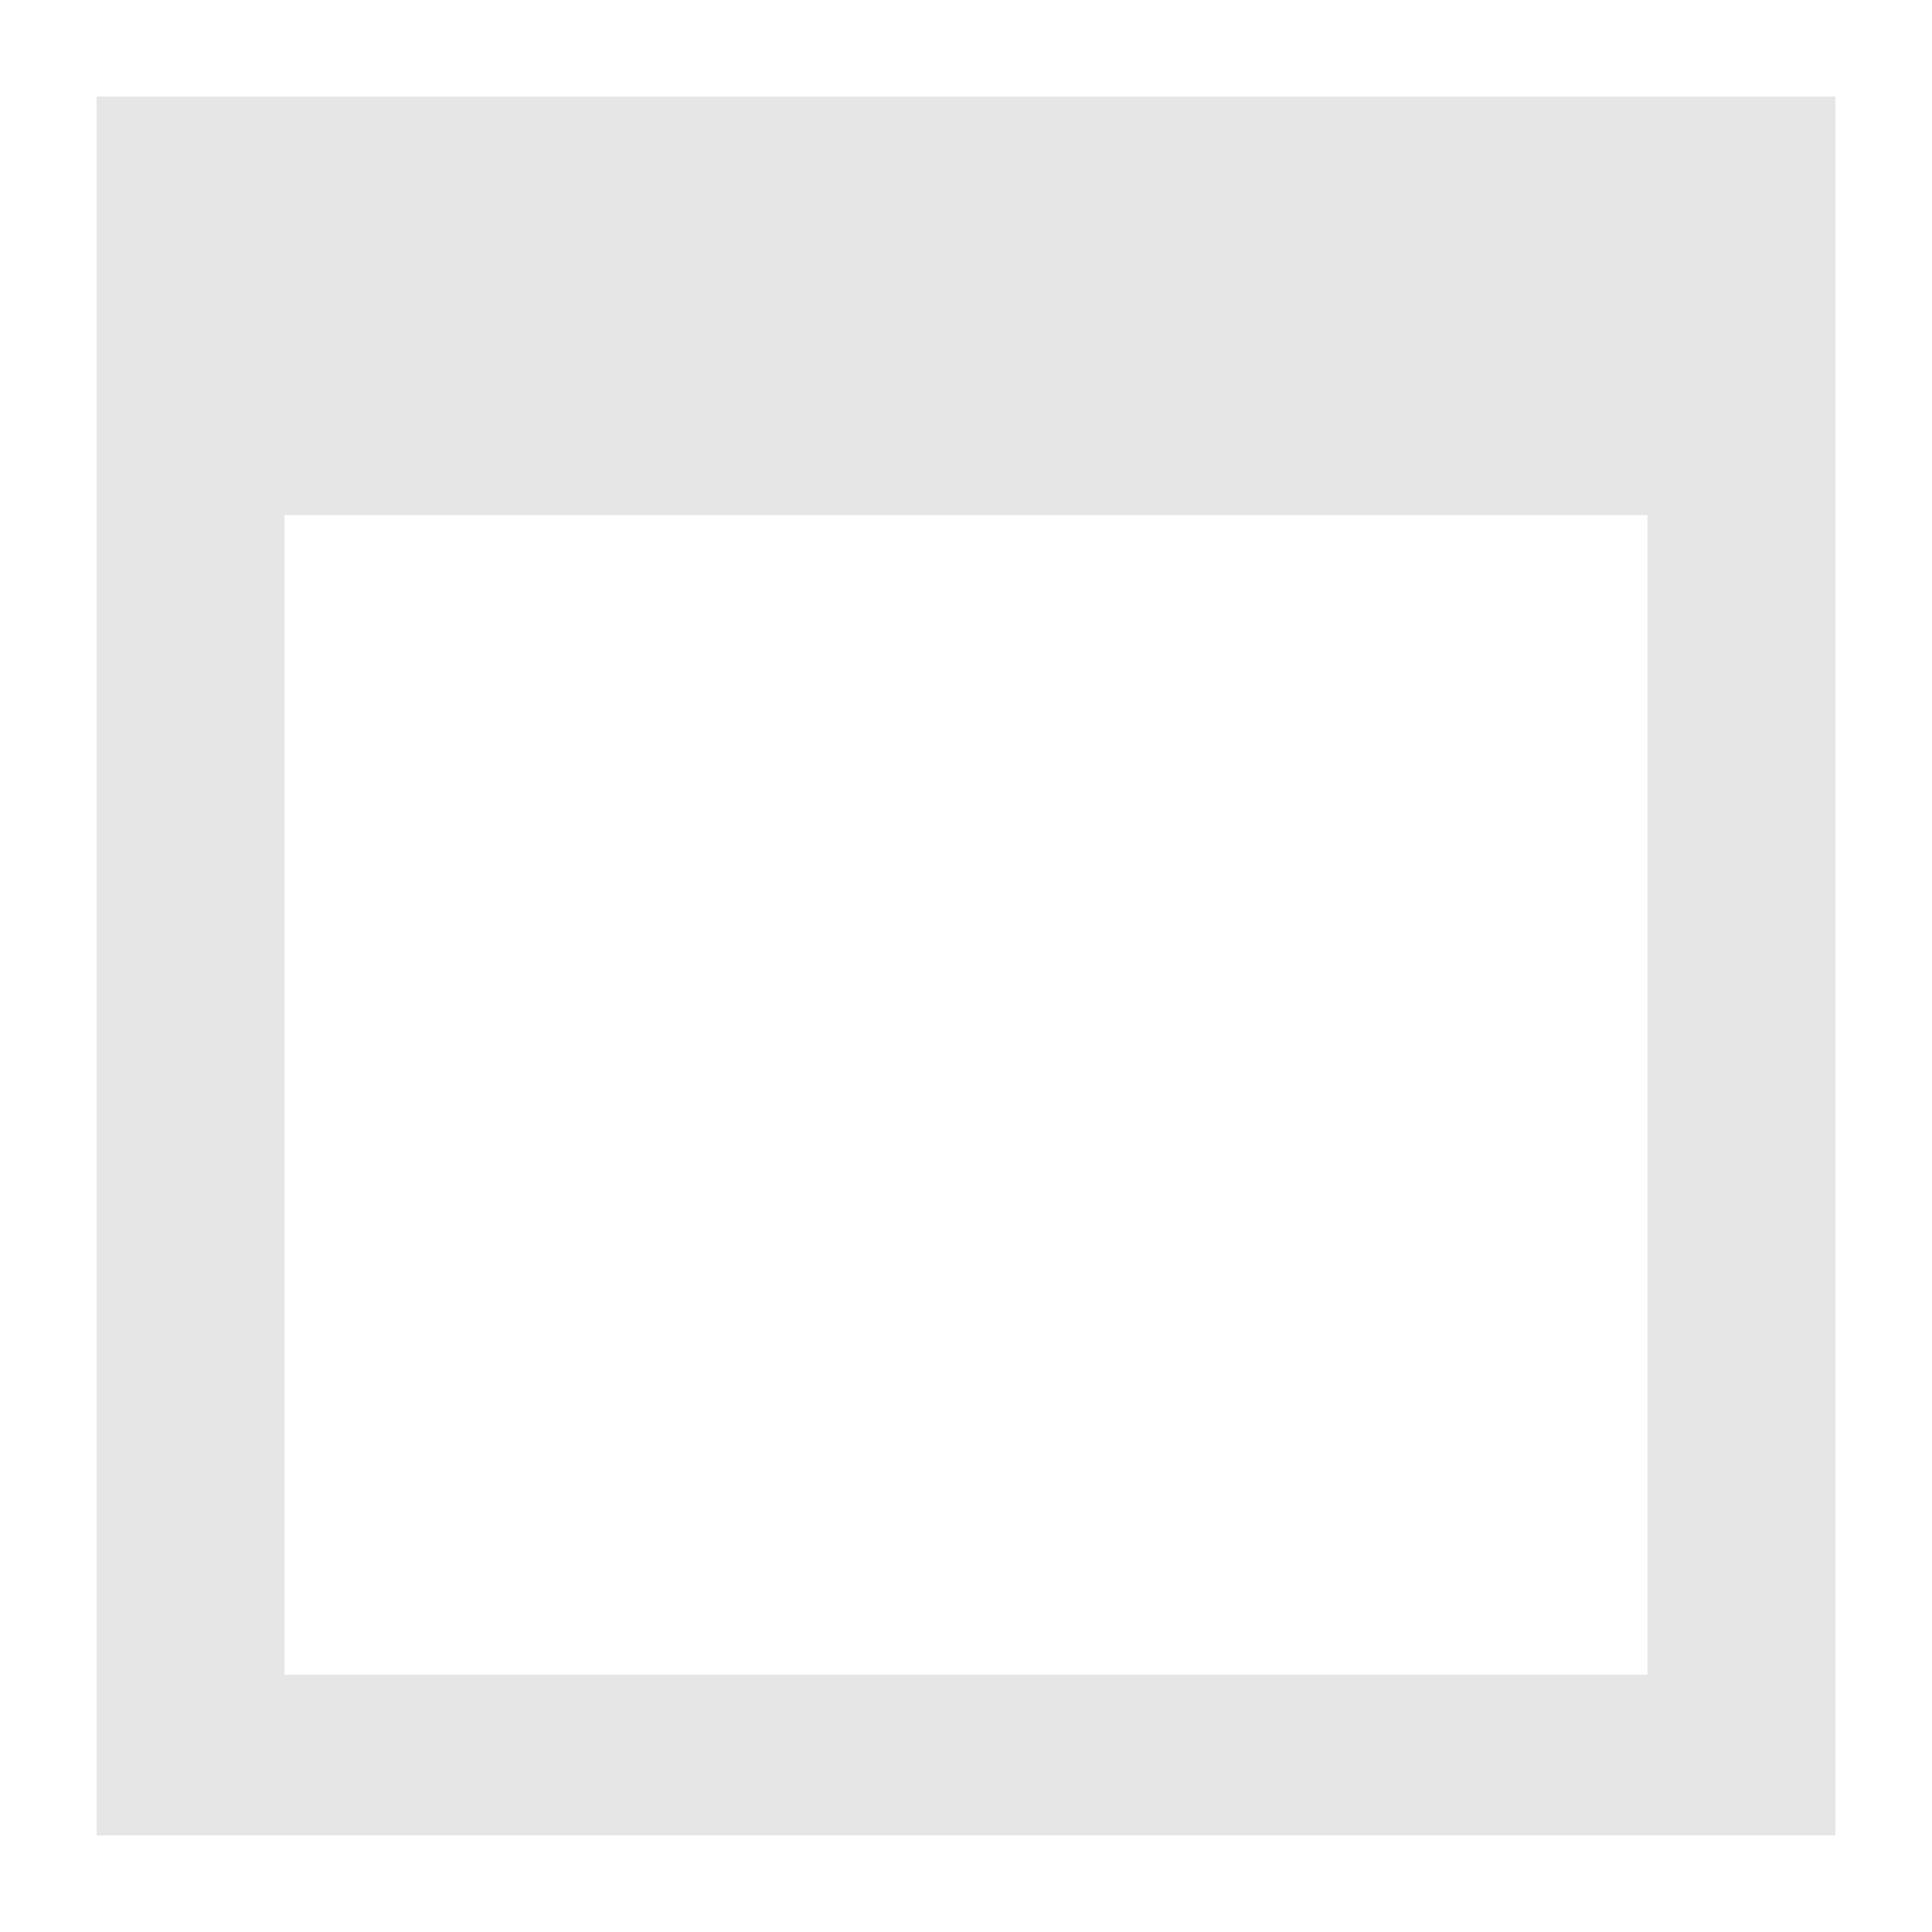
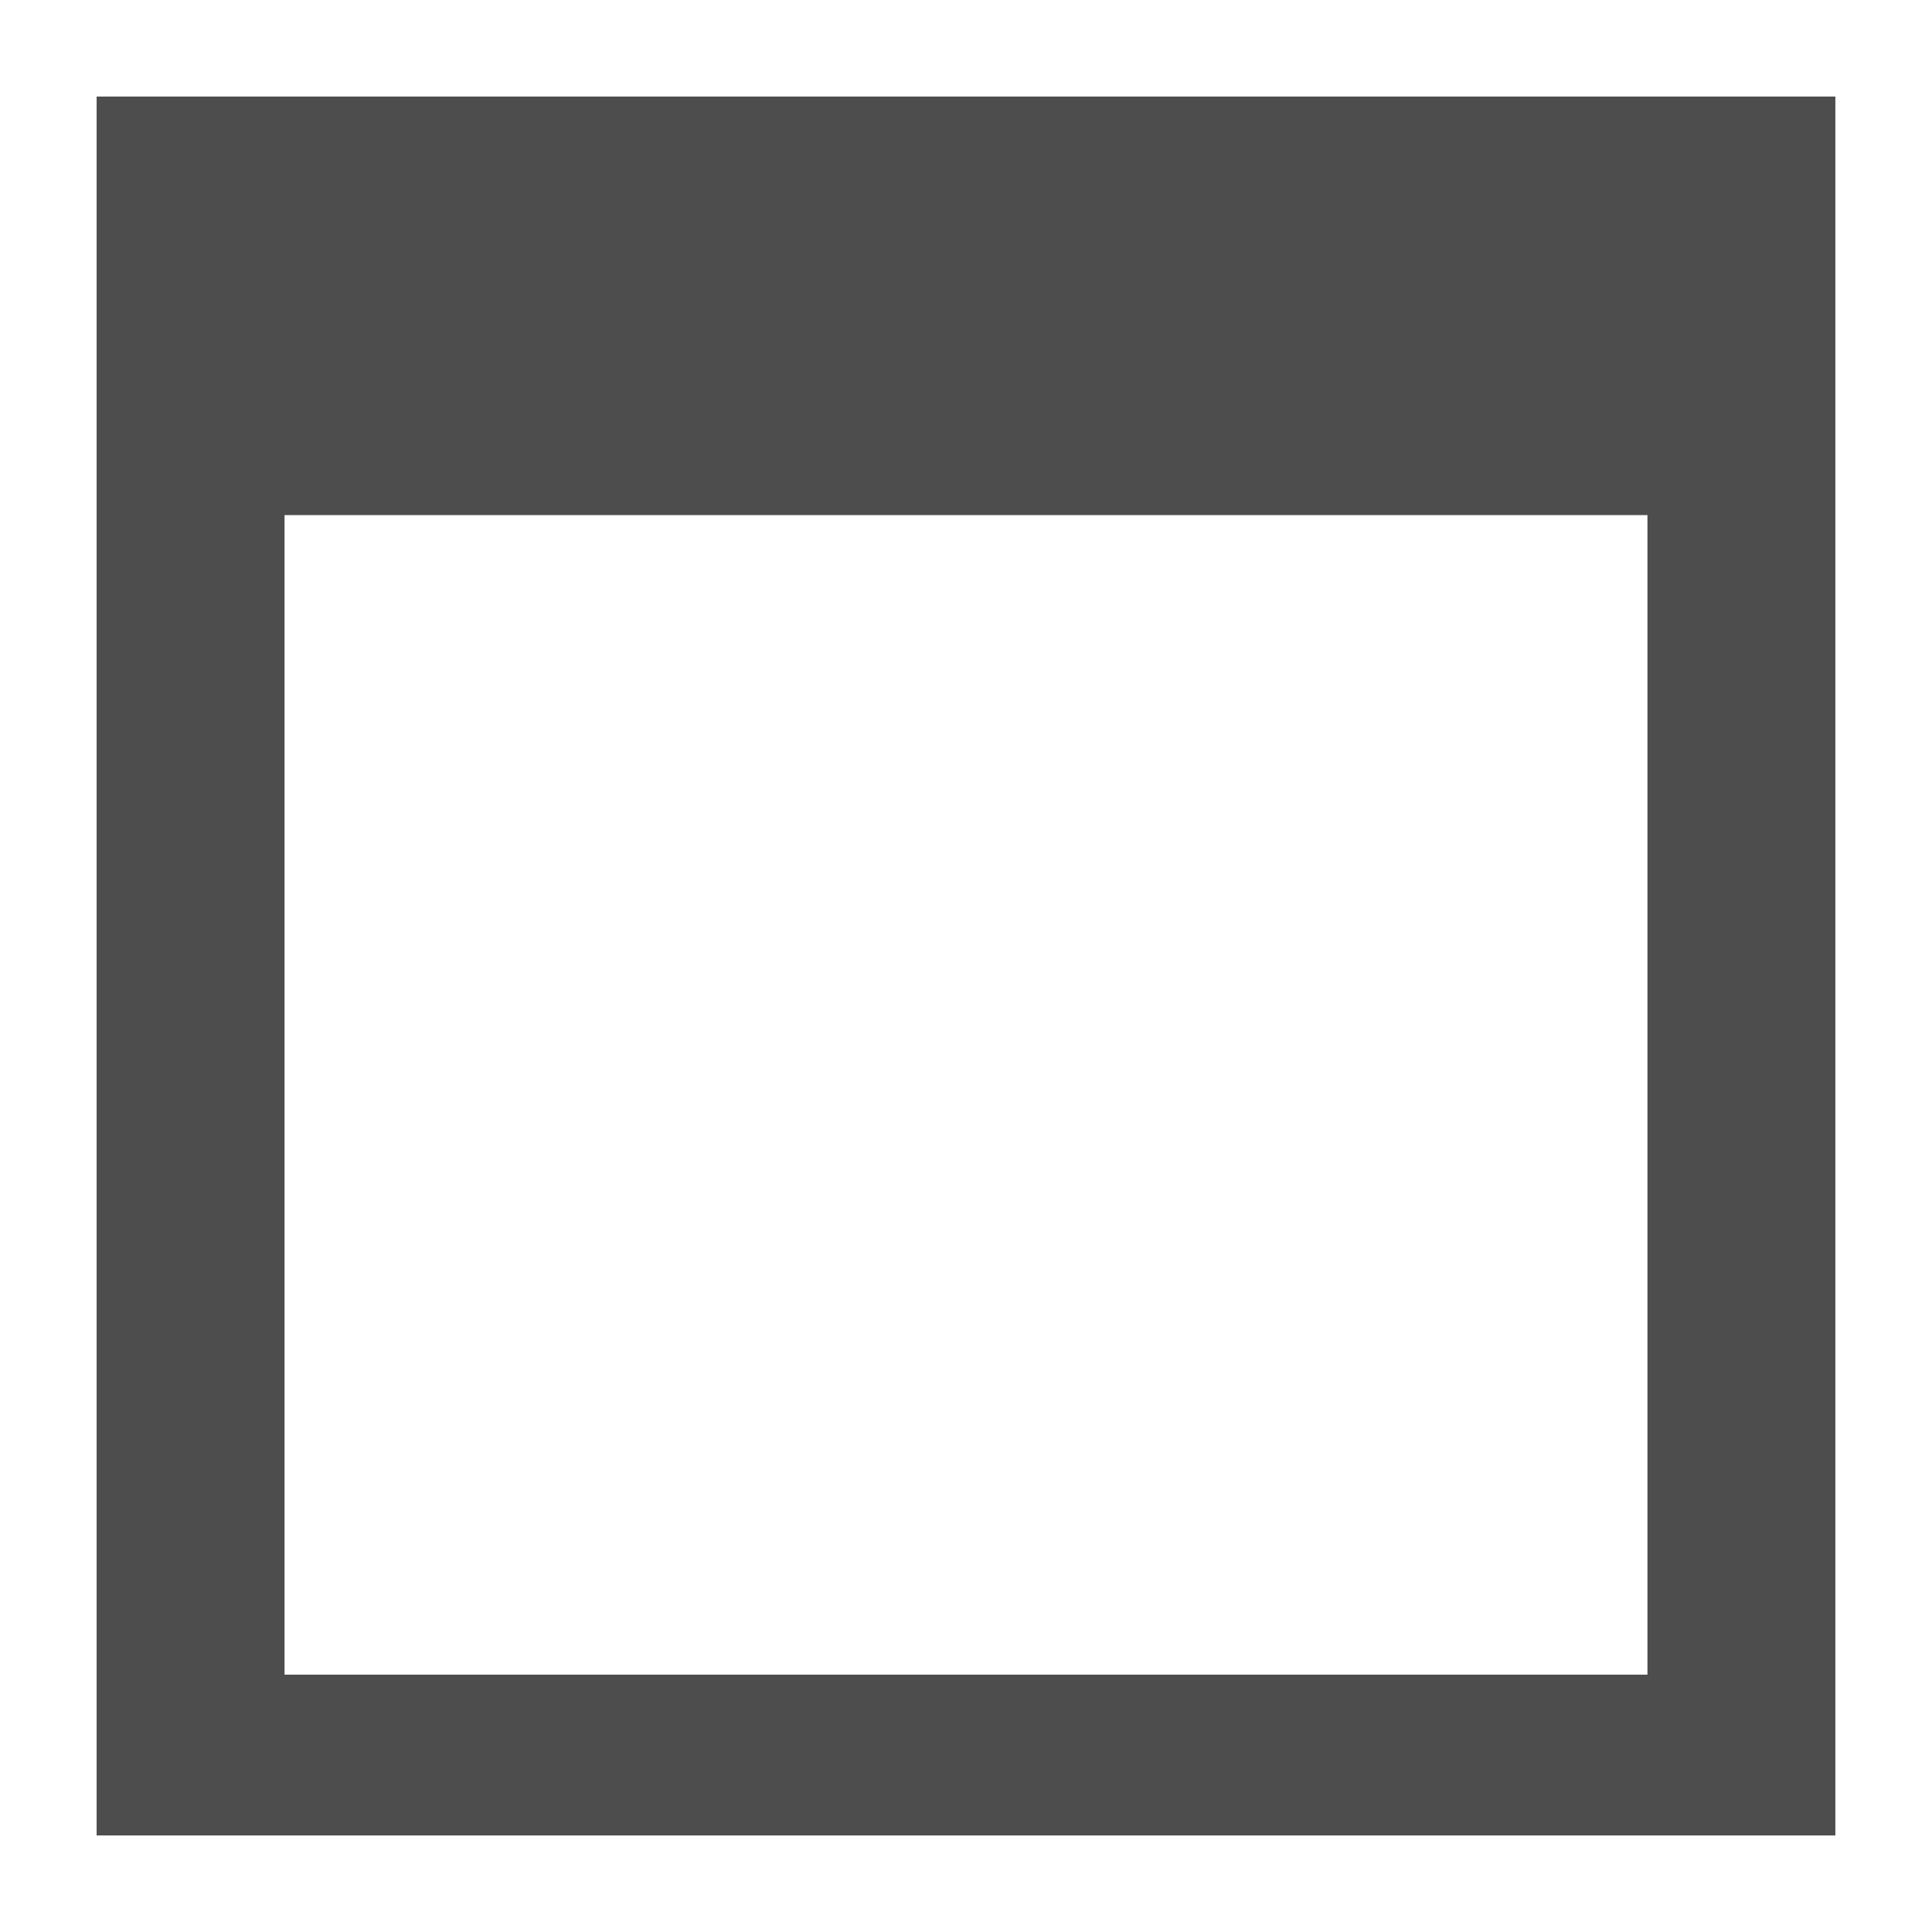
<svg xmlns="http://www.w3.org/2000/svg" width="500" height="500" viewBox="0 0 500 500" id="svg6519" version="1.1">
  <defs id="defs6521" />
  <g id="layer1" transform="translate(0,-552.3622)">
    <g transform="scale(1.081092,0.9249907)" style="font-style:normal;font-variant:normal;font-weight:bold;font-stretch:normal;font-size:669.13px;line-height:1.25;font-family:sans-serif;-inkscape-font-specification:'sans-serif Bold';letter-spacing:0px;word-spacing:0px;fill:#4d4d4d;fill-opacity:1;stroke:none;stroke-width:16.728" id="text10">
-       <g id="g4139">
-         <path id="rect4137" d="m 45.623,646.662 371.247,0 0,441.528 -371.247,0 z" style="opacity:1;fill:none;fill-opacity:1;stroke:#e6e6e6;stroke-width:44.985;stroke-linecap:round;stroke-linejoin:miter;stroke-miterlimit:4;stroke-dasharray:none;stroke-dashoffset:65;stroke-opacity:1" />
-         <rect y="653.903" x="37.381" height="87.37" width="381.213" id="rect4140" style="opacity:1;fill:#e6e6e6;fill-opacity:1;stroke:none;stroke-width:50;stroke-linecap:round;stroke-linejoin:miter;stroke-miterlimit:4;stroke-dasharray:none;stroke-dashoffset:65;stroke-opacity:1" />
+       <g id="g4163" transform="matrix(0.999961,0,0,1.000048,0.00750806,-0.04258419)">
+         <path id="rect4137" d="m 45.617,646.674 371.261,0 0,441.507 -371.261,0 z" style="opacity:1;fill:none;fill-opacity:1;stroke:#4d4d4d;stroke-width:44.985;stroke-linecap:round;stroke-linejoin:miter;stroke-miterlimit:4;stroke-dasharray:none;stroke-dashoffset:65;stroke-opacity:1" />
+         <rect y="653.914" x="37.375" height="87.365" width="381.228" id="rect4140" style="opacity:1;fill:#4d4d4d;fill-opacity:1;stroke:none;stroke-width:50;stroke-linecap:round;stroke-linejoin:miter;stroke-miterlimit:4;stroke-dasharray:none;stroke-dashoffset:65;stroke-opacity:1" />
      </g>
    </g>
  </g>
</svg>
